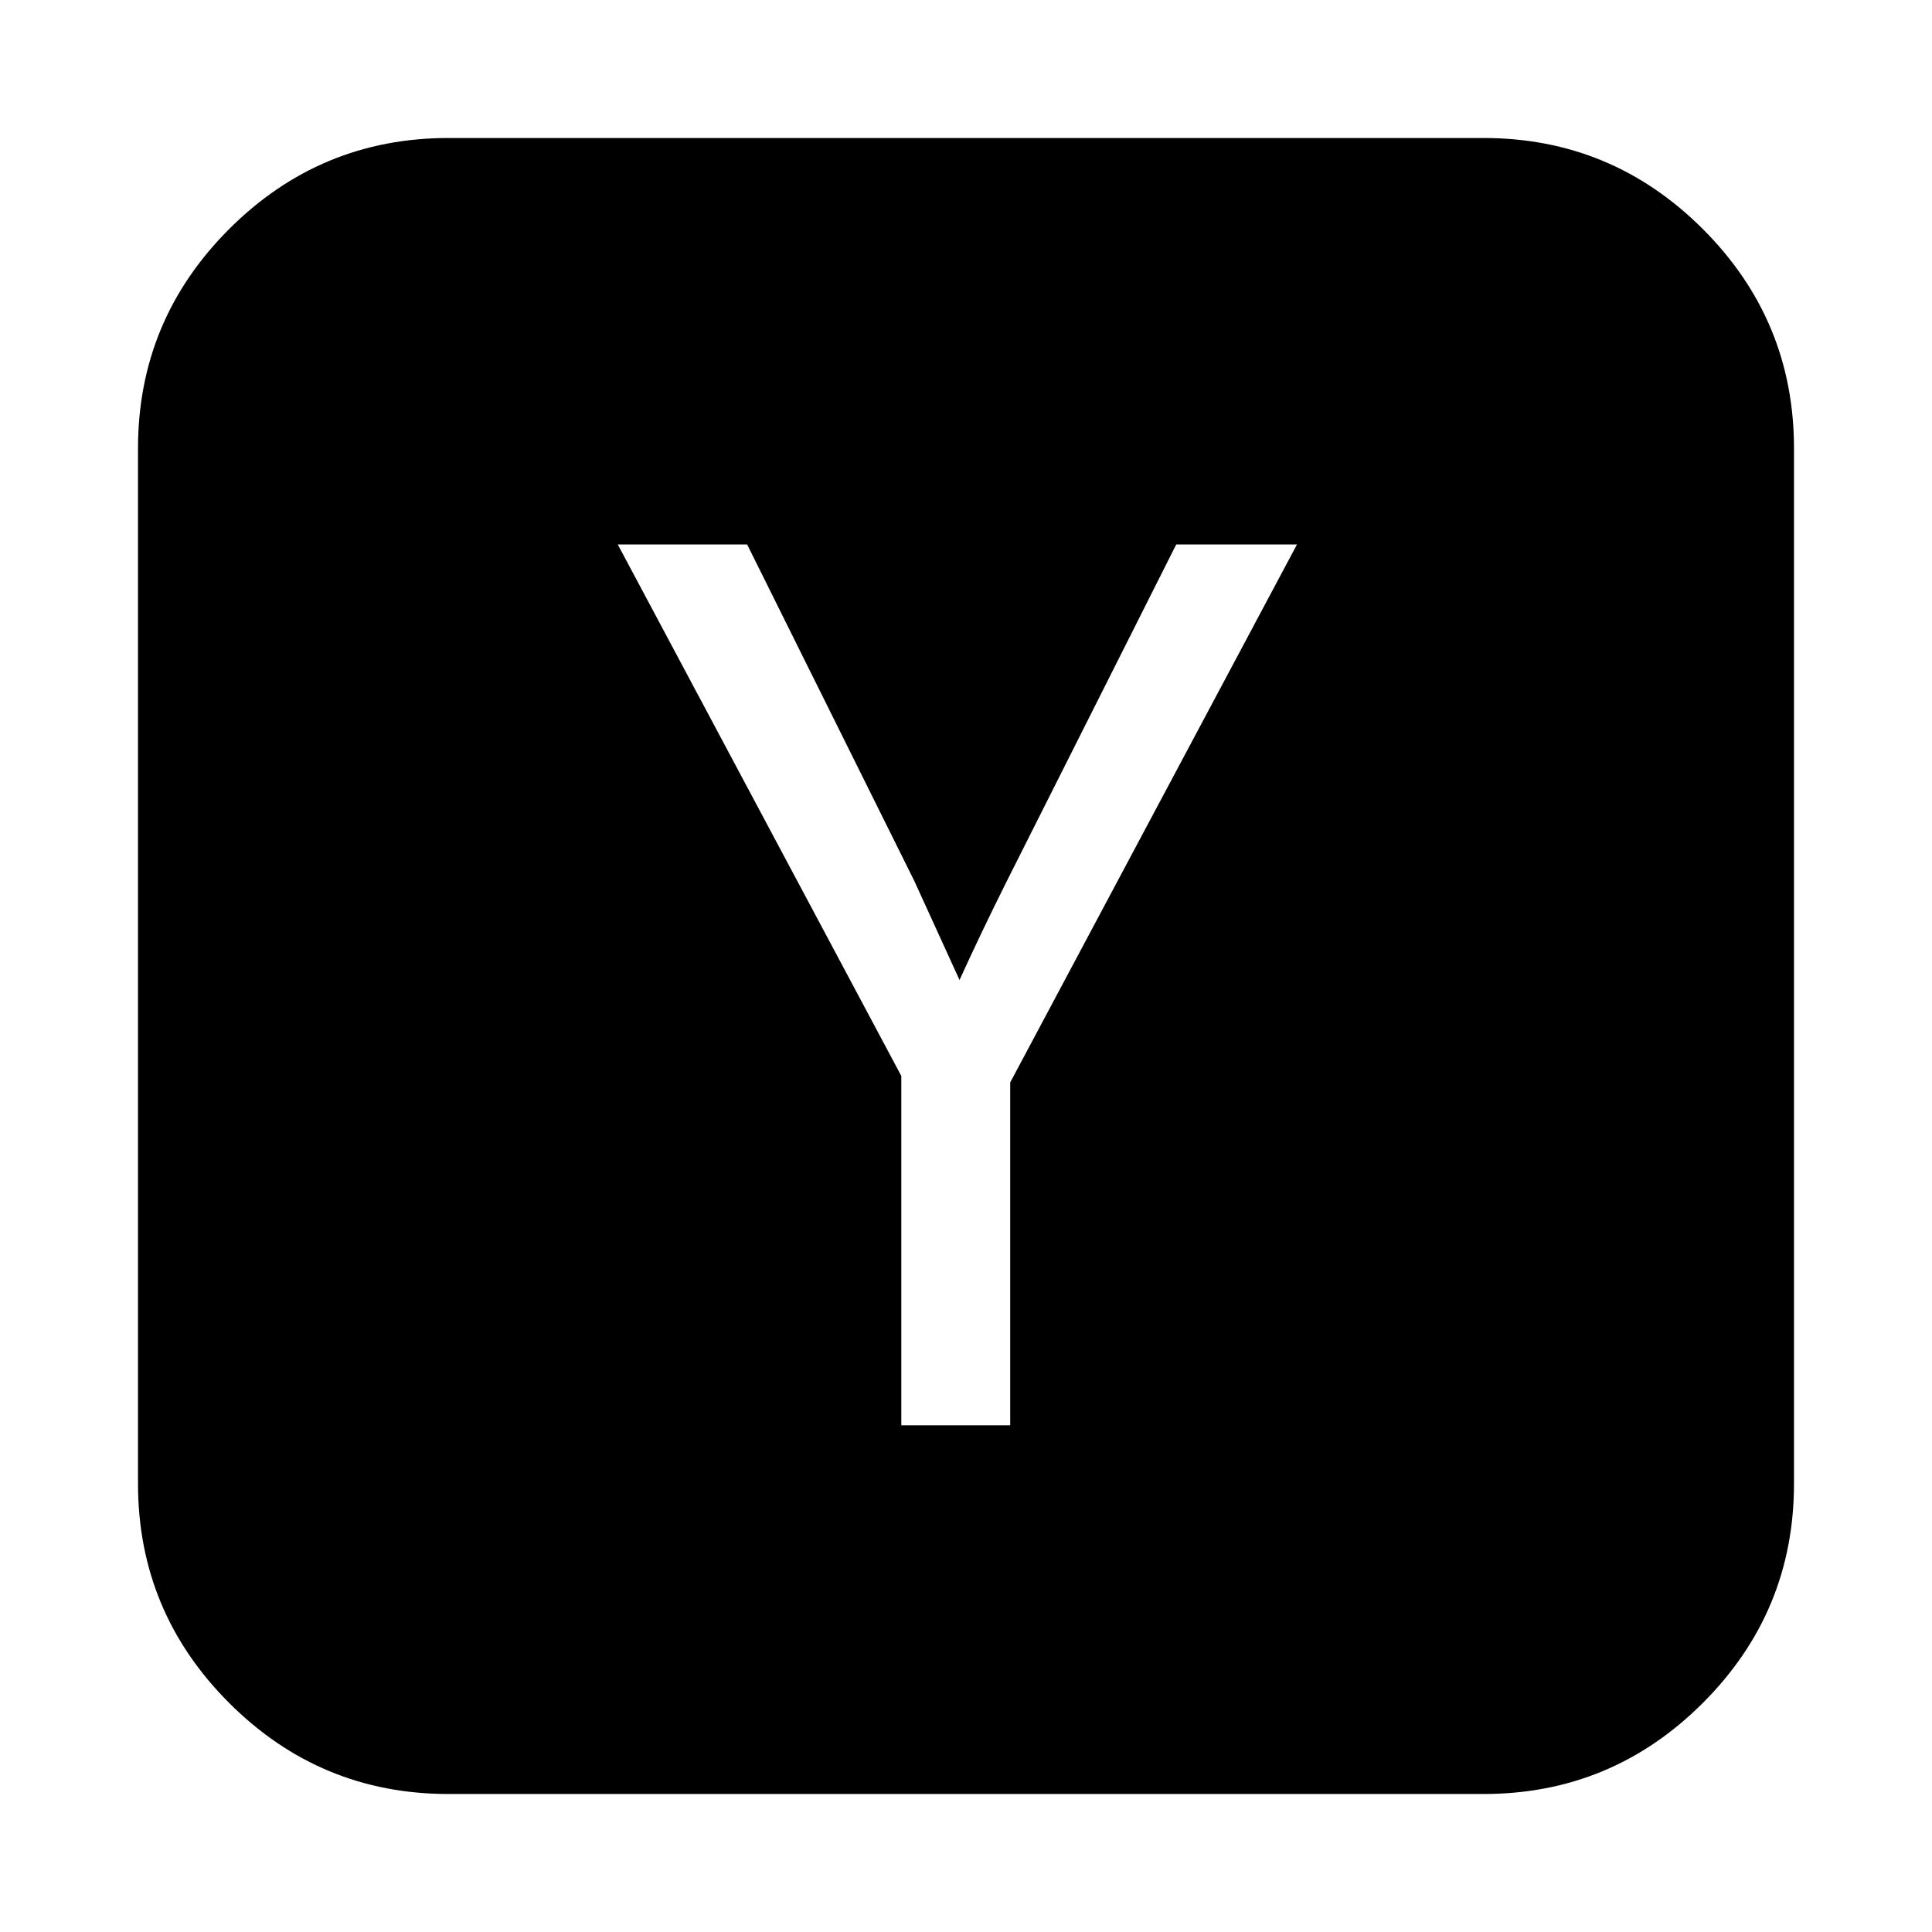
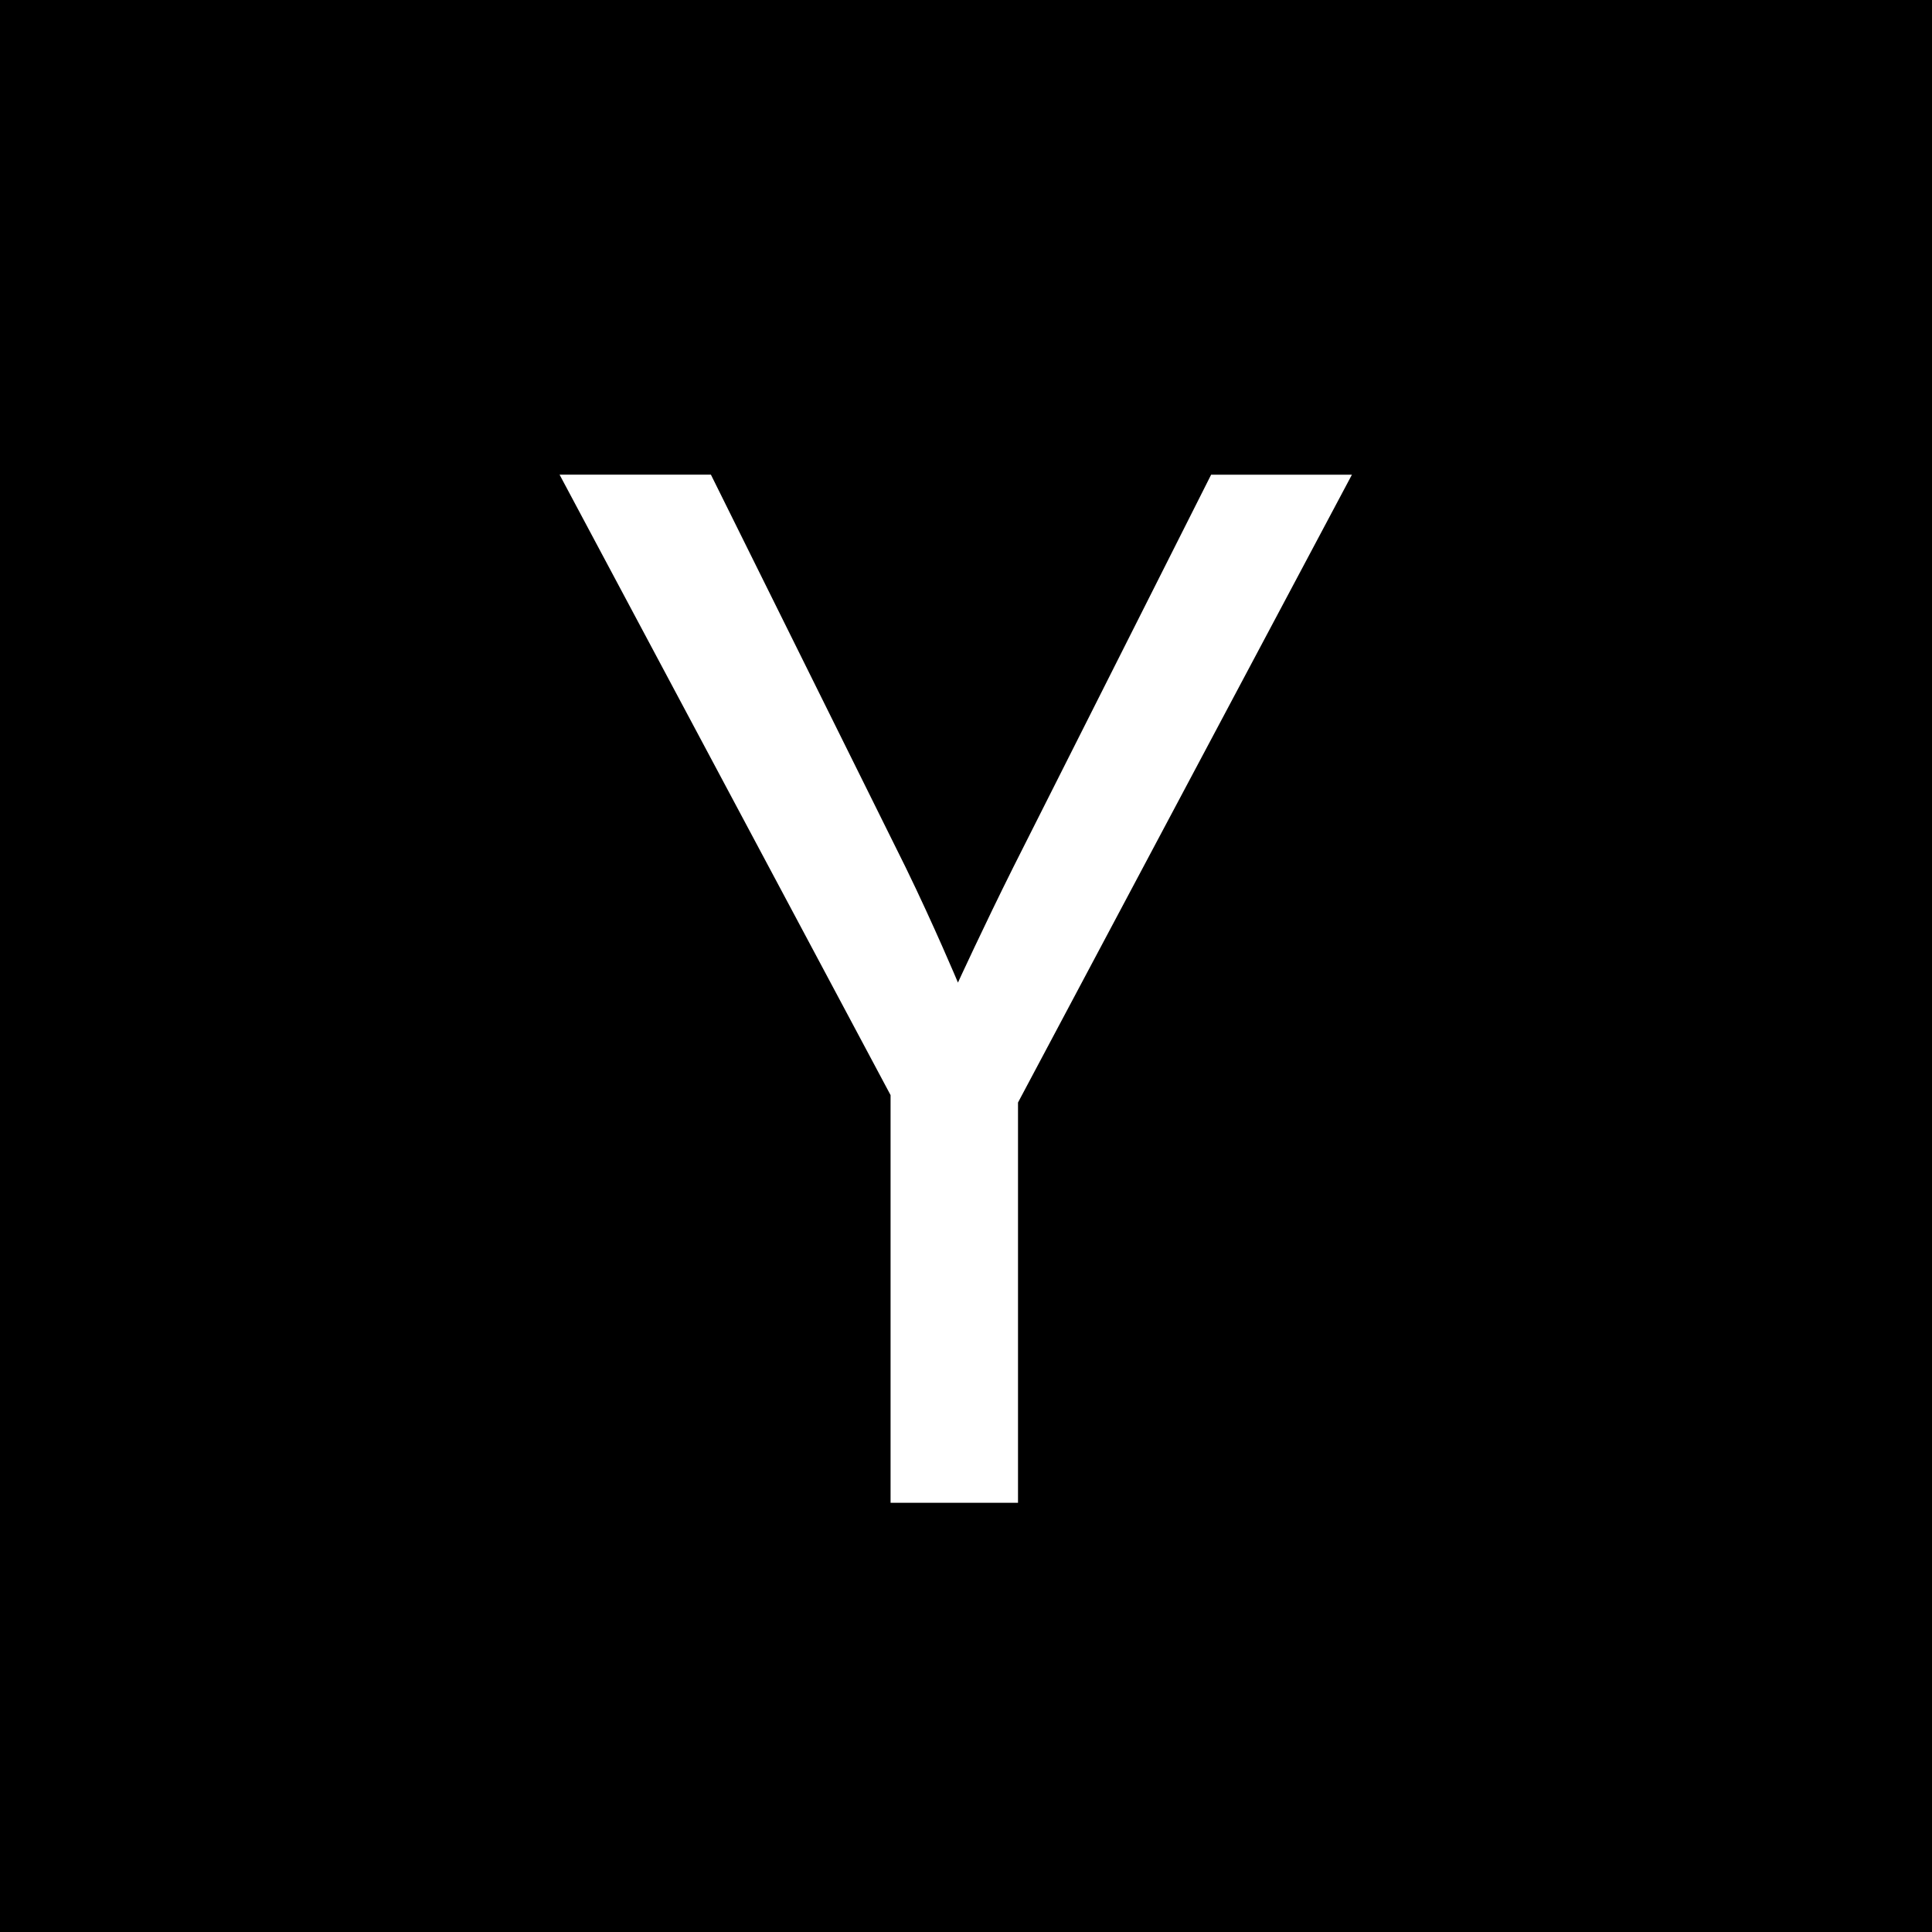
- <svg xmlns="http://www.w3.org/2000/svg" width="1792" height="1792" viewBox="0 0 1792 1792">
-   <path d="M937 1004l266-499h-112l-157 312q-24 48-44 92l-42-92-155-312h-120l263 493v324h101v-318zm727-588v960q0 119-84.5 203.5t-203.5 84.5h-960q-119 0-203.5-84.5t-84.5-203.5v-960q0-119 84.5-203.5t203.5-84.5h960q119 0 203.5 84.5t84.5 203.5z" />
+ <svg xmlns="http://www.w3.org/2000/svg" class="o-icon" viewBox="0 0 24 24">
+   <path d="M0 24V0h24v24H0zM6.951 5.896l4.112 7.708v5.064h1.583v-4.972l4.148-7.799h-1.749l-2.457 4.875c-.372.745-.688 1.434-.688 1.434s-.297-.708-.651-1.434L8.831 5.896h-1.88z" />
</svg>
